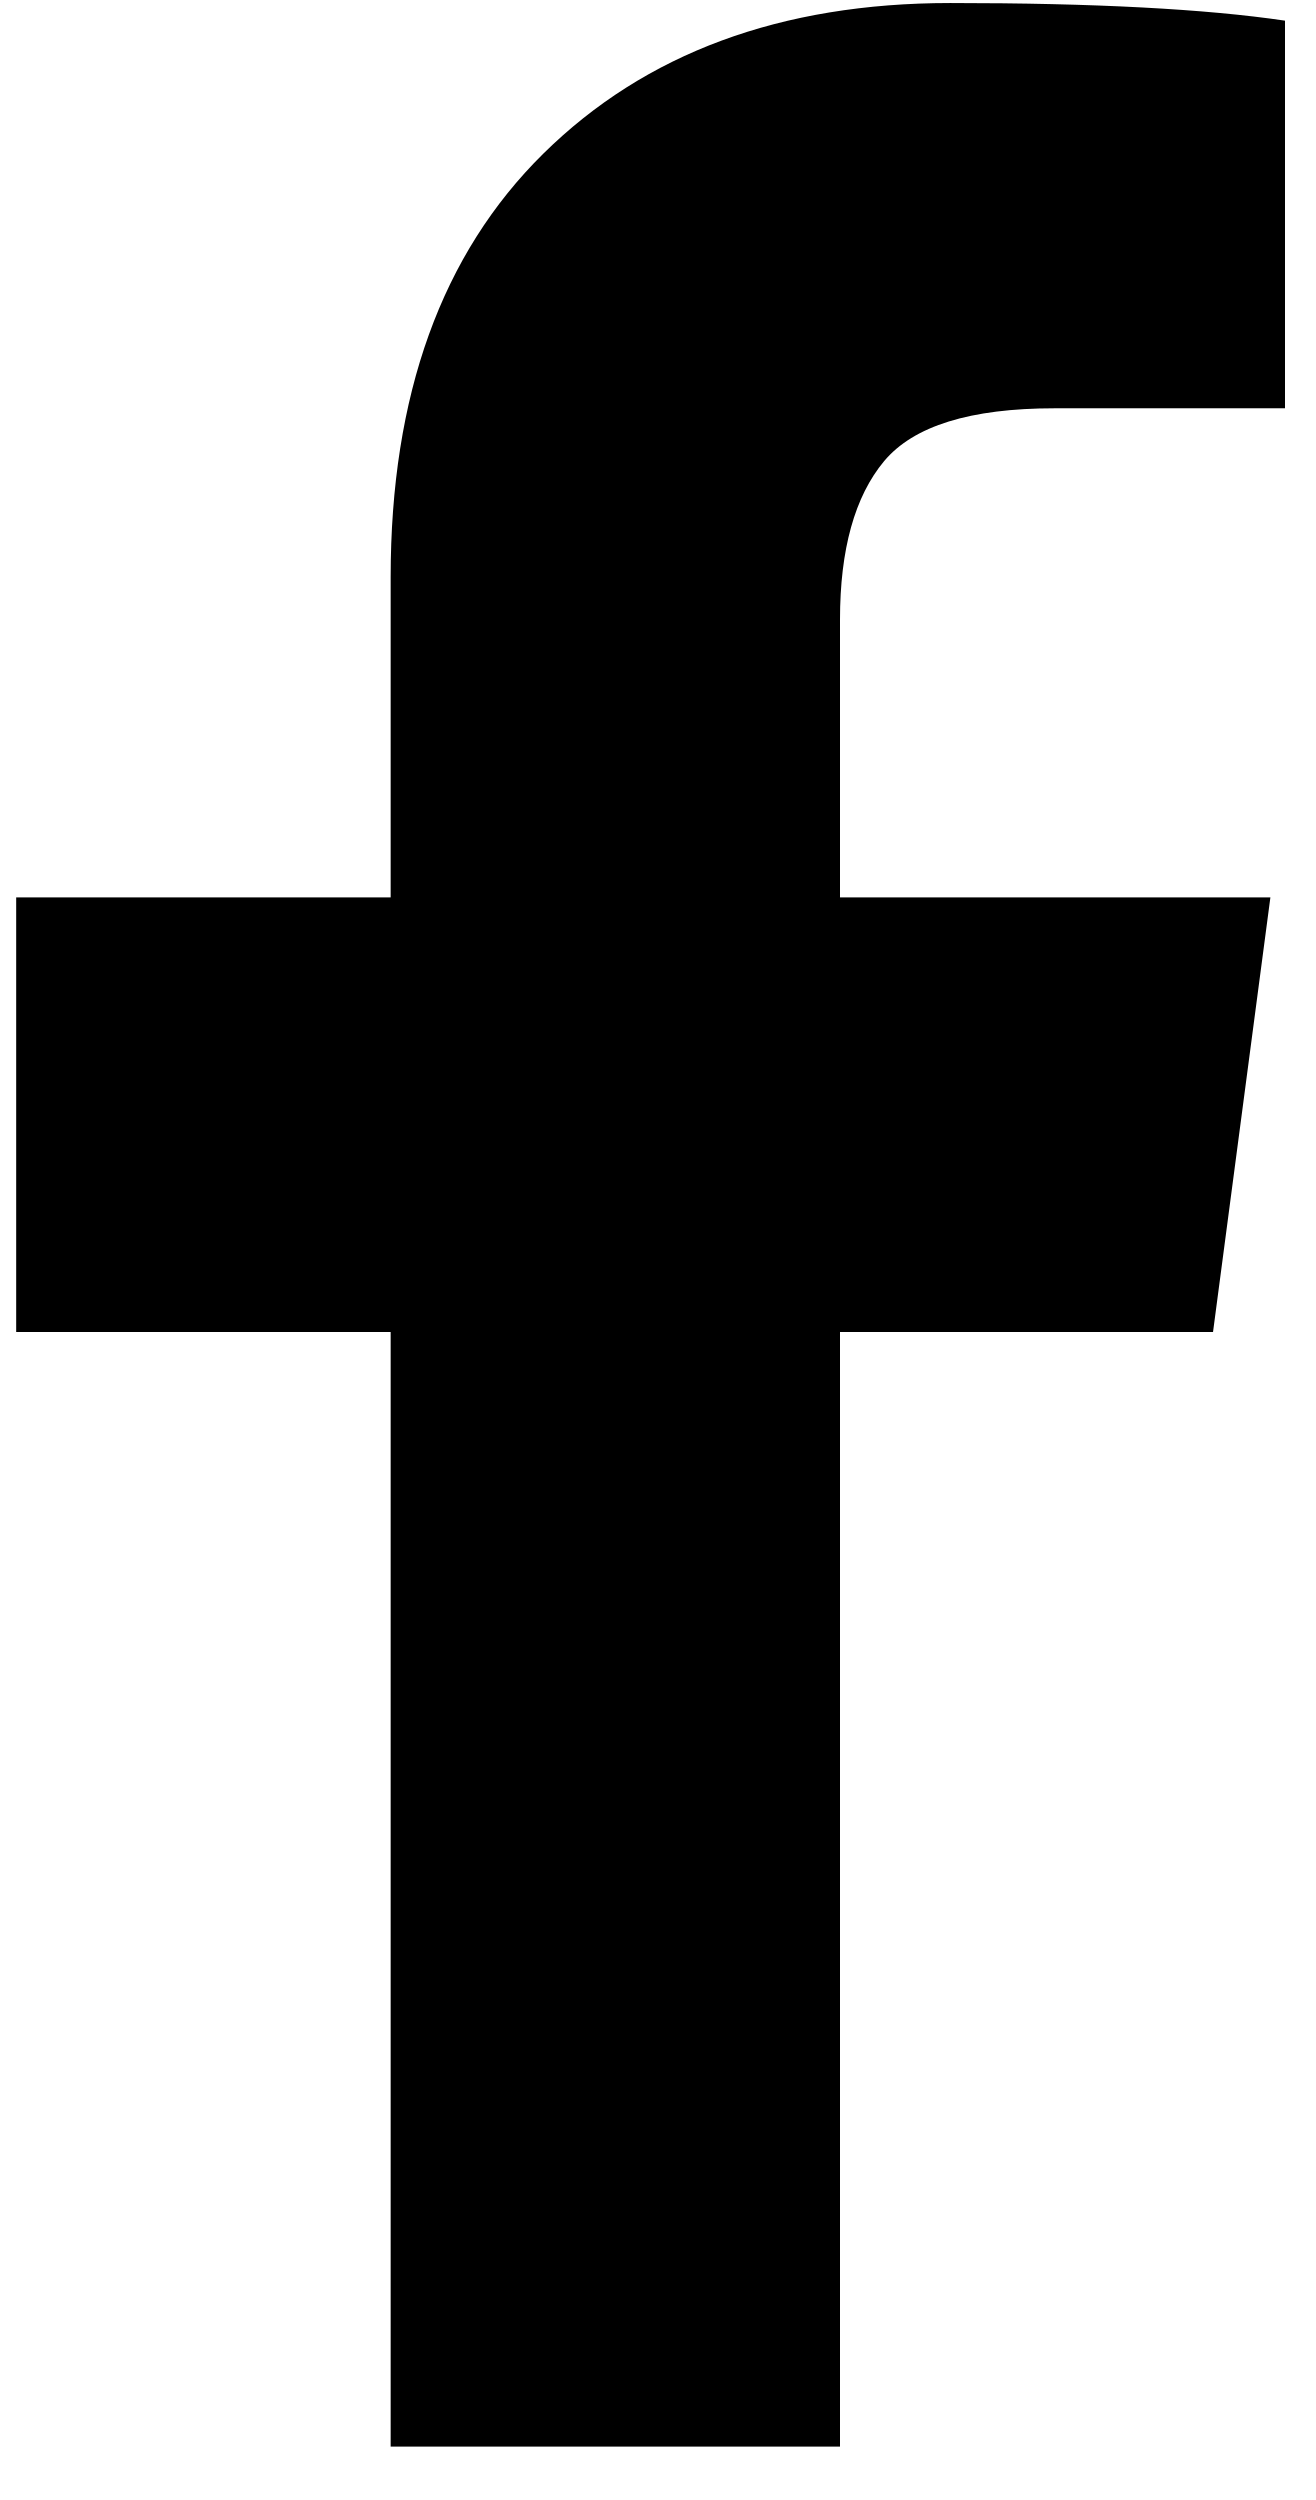
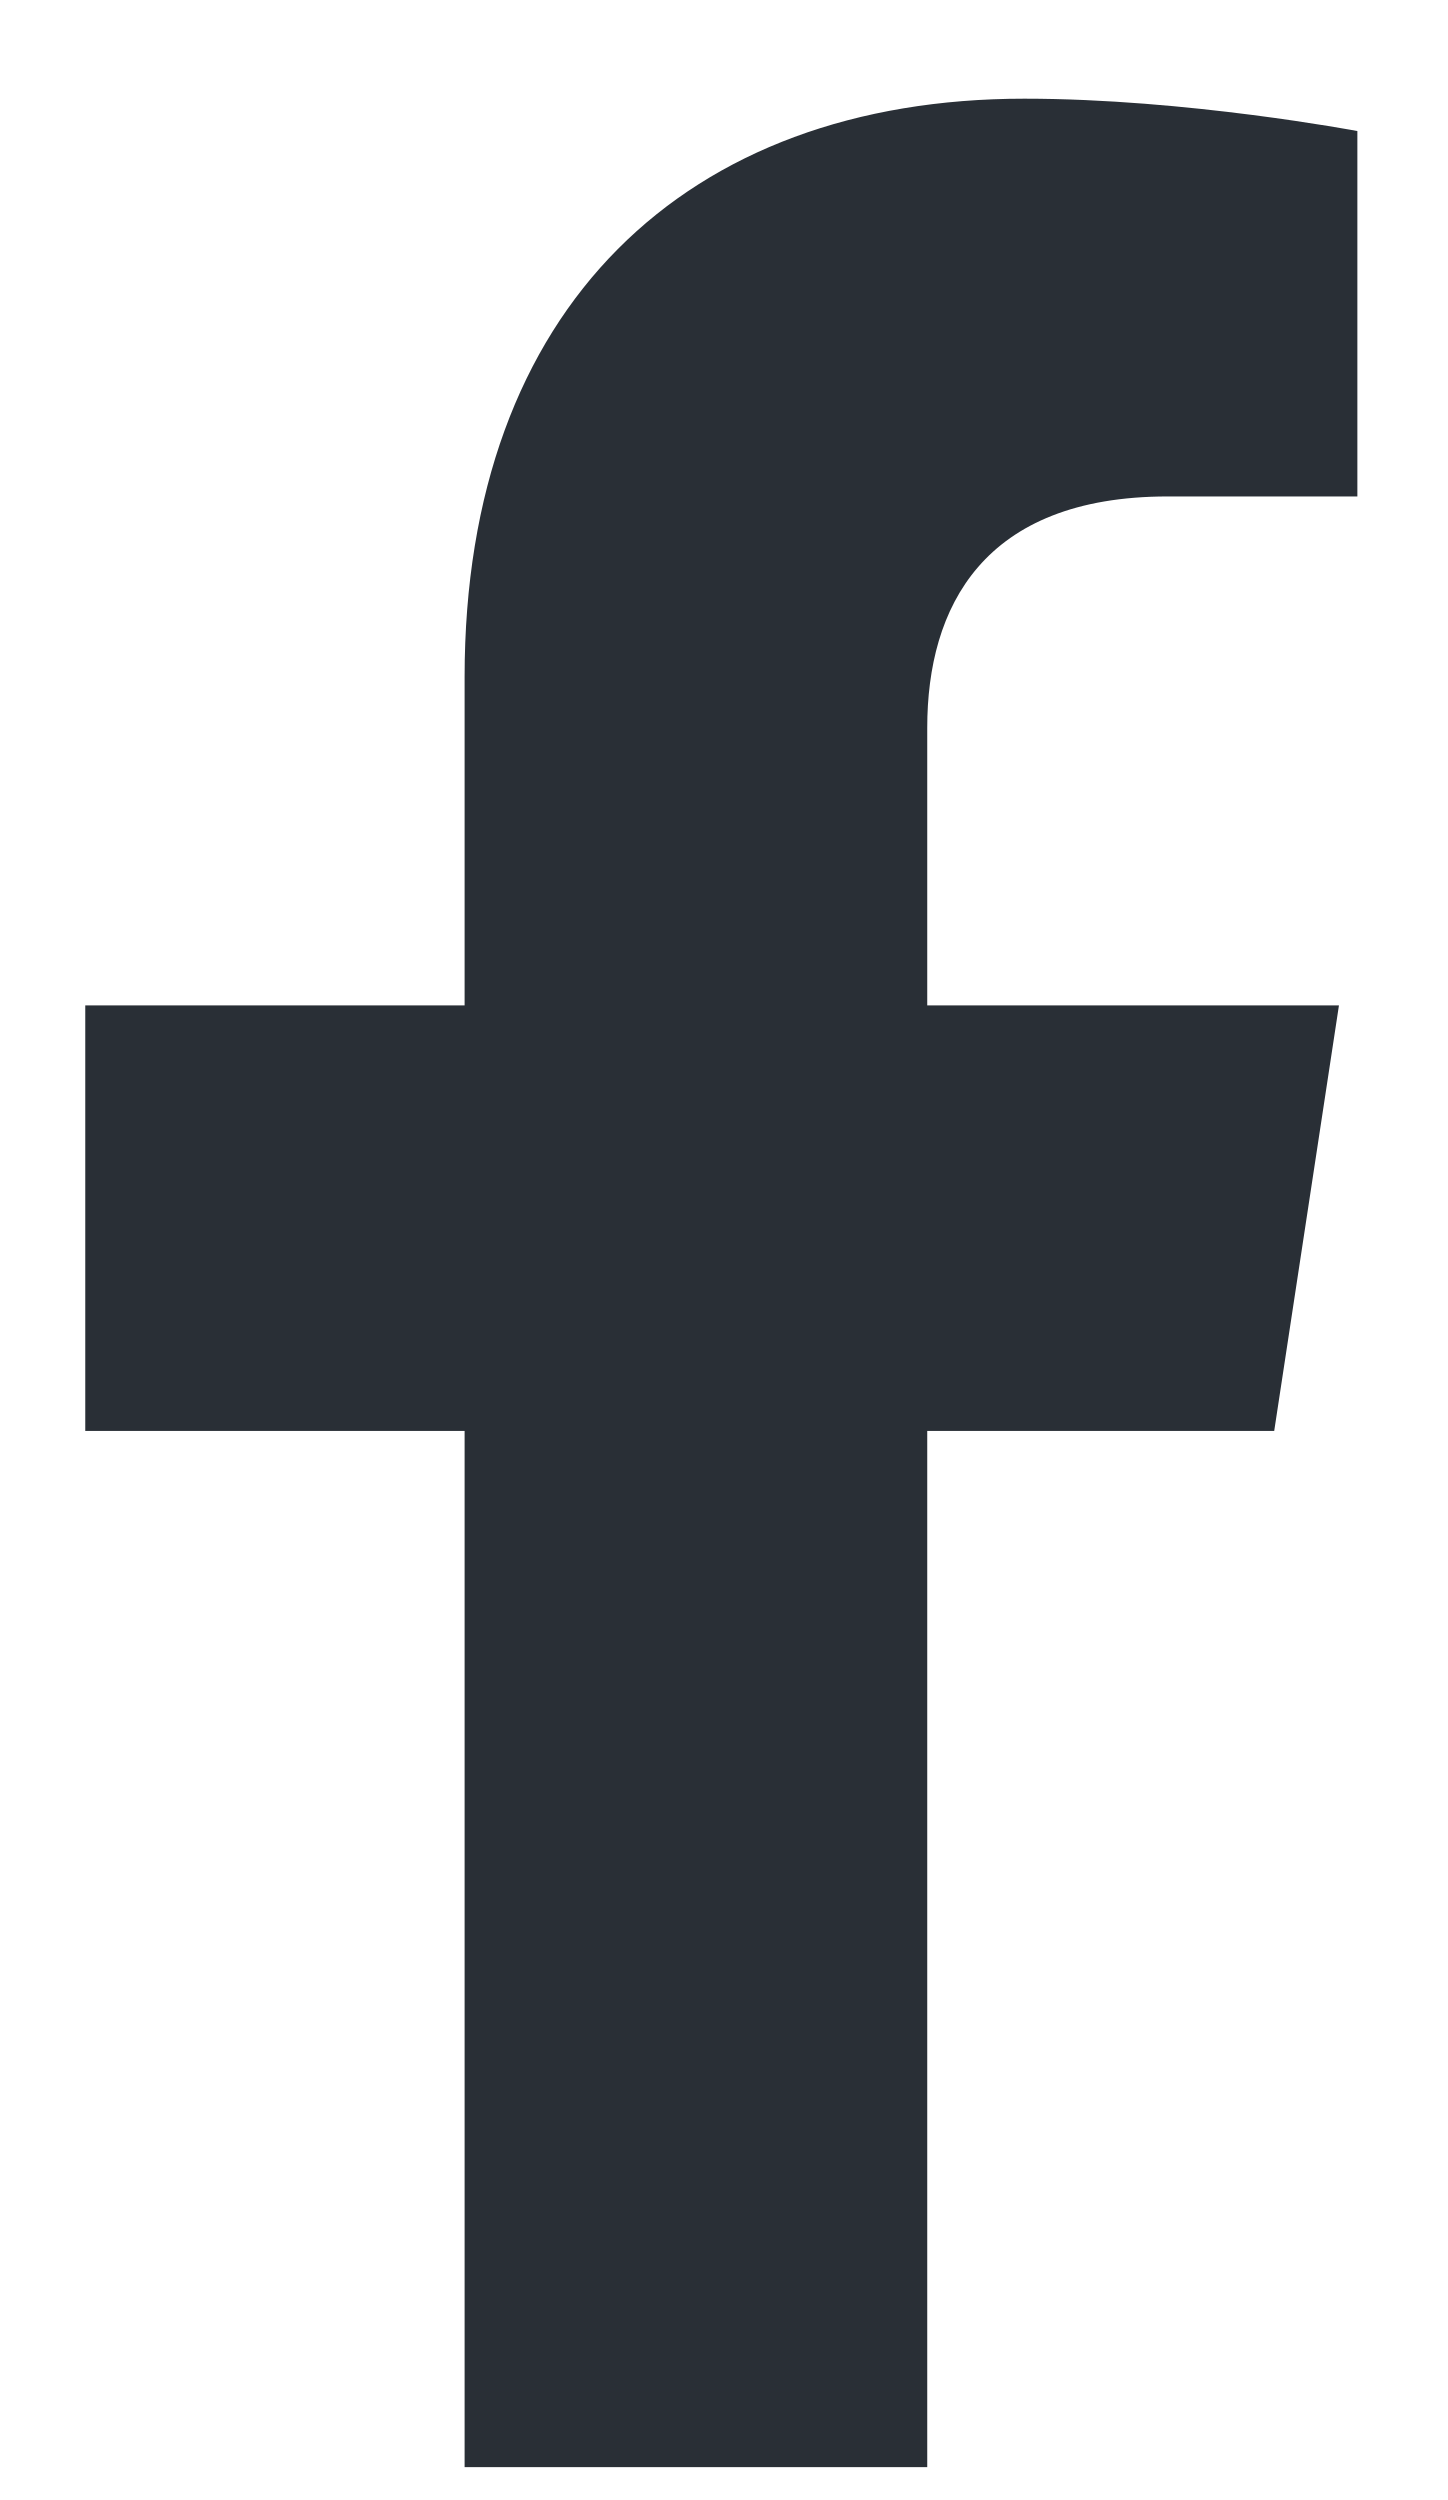
- <svg xmlns="http://www.w3.org/2000/svg" width="10px" height="19px" viewBox="0 0 10 19" version="1.1">
-   <defs />
-   <g id="Page-1" stroke="none" stroke-width="1" fill="none" fill-rule="evenodd">
-     <path d="M9.766,0.157 L9.766,3.103 L8.014,3.103 C7.374,3.103 6.943,3.237 6.719,3.505 C6.496,3.773 6.384,4.175 6.384,4.71 L6.384,6.82 L9.655,6.82 L9.219,10.123 L6.384,10.123 L6.384,18.594 L2.969,18.594 L2.969,10.123 L0.123,10.123 L0.123,6.82 L2.969,6.82 L2.969,4.387 C2.969,3.003 3.356,1.93 4.13,1.167 C4.904,0.404 5.934,0.023 7.222,0.023 C8.315,0.023 9.163,0.068 9.766,0.157 L9.766,0.157 Z" id="facebook" fill="#000000" />
-   </g>
+ <svg xmlns="http://www.w3.org/2000/svg" width="11" height="19" viewBox="0 0 11 19" fill="none">
+   <path d="M9.684 10.875L10.176 7.641H7.047V5.531C7.047 4.617 7.469 3.773 8.875 3.773H10.316V0.996C10.316 0.996 9.016 0.75 7.785 0.75C5.219 0.75 3.531 2.332 3.531 5.145V7.641H0.648V10.875H3.531V18.75H7.047V10.875H9.684Z" fill="#292F36" />
</svg>
